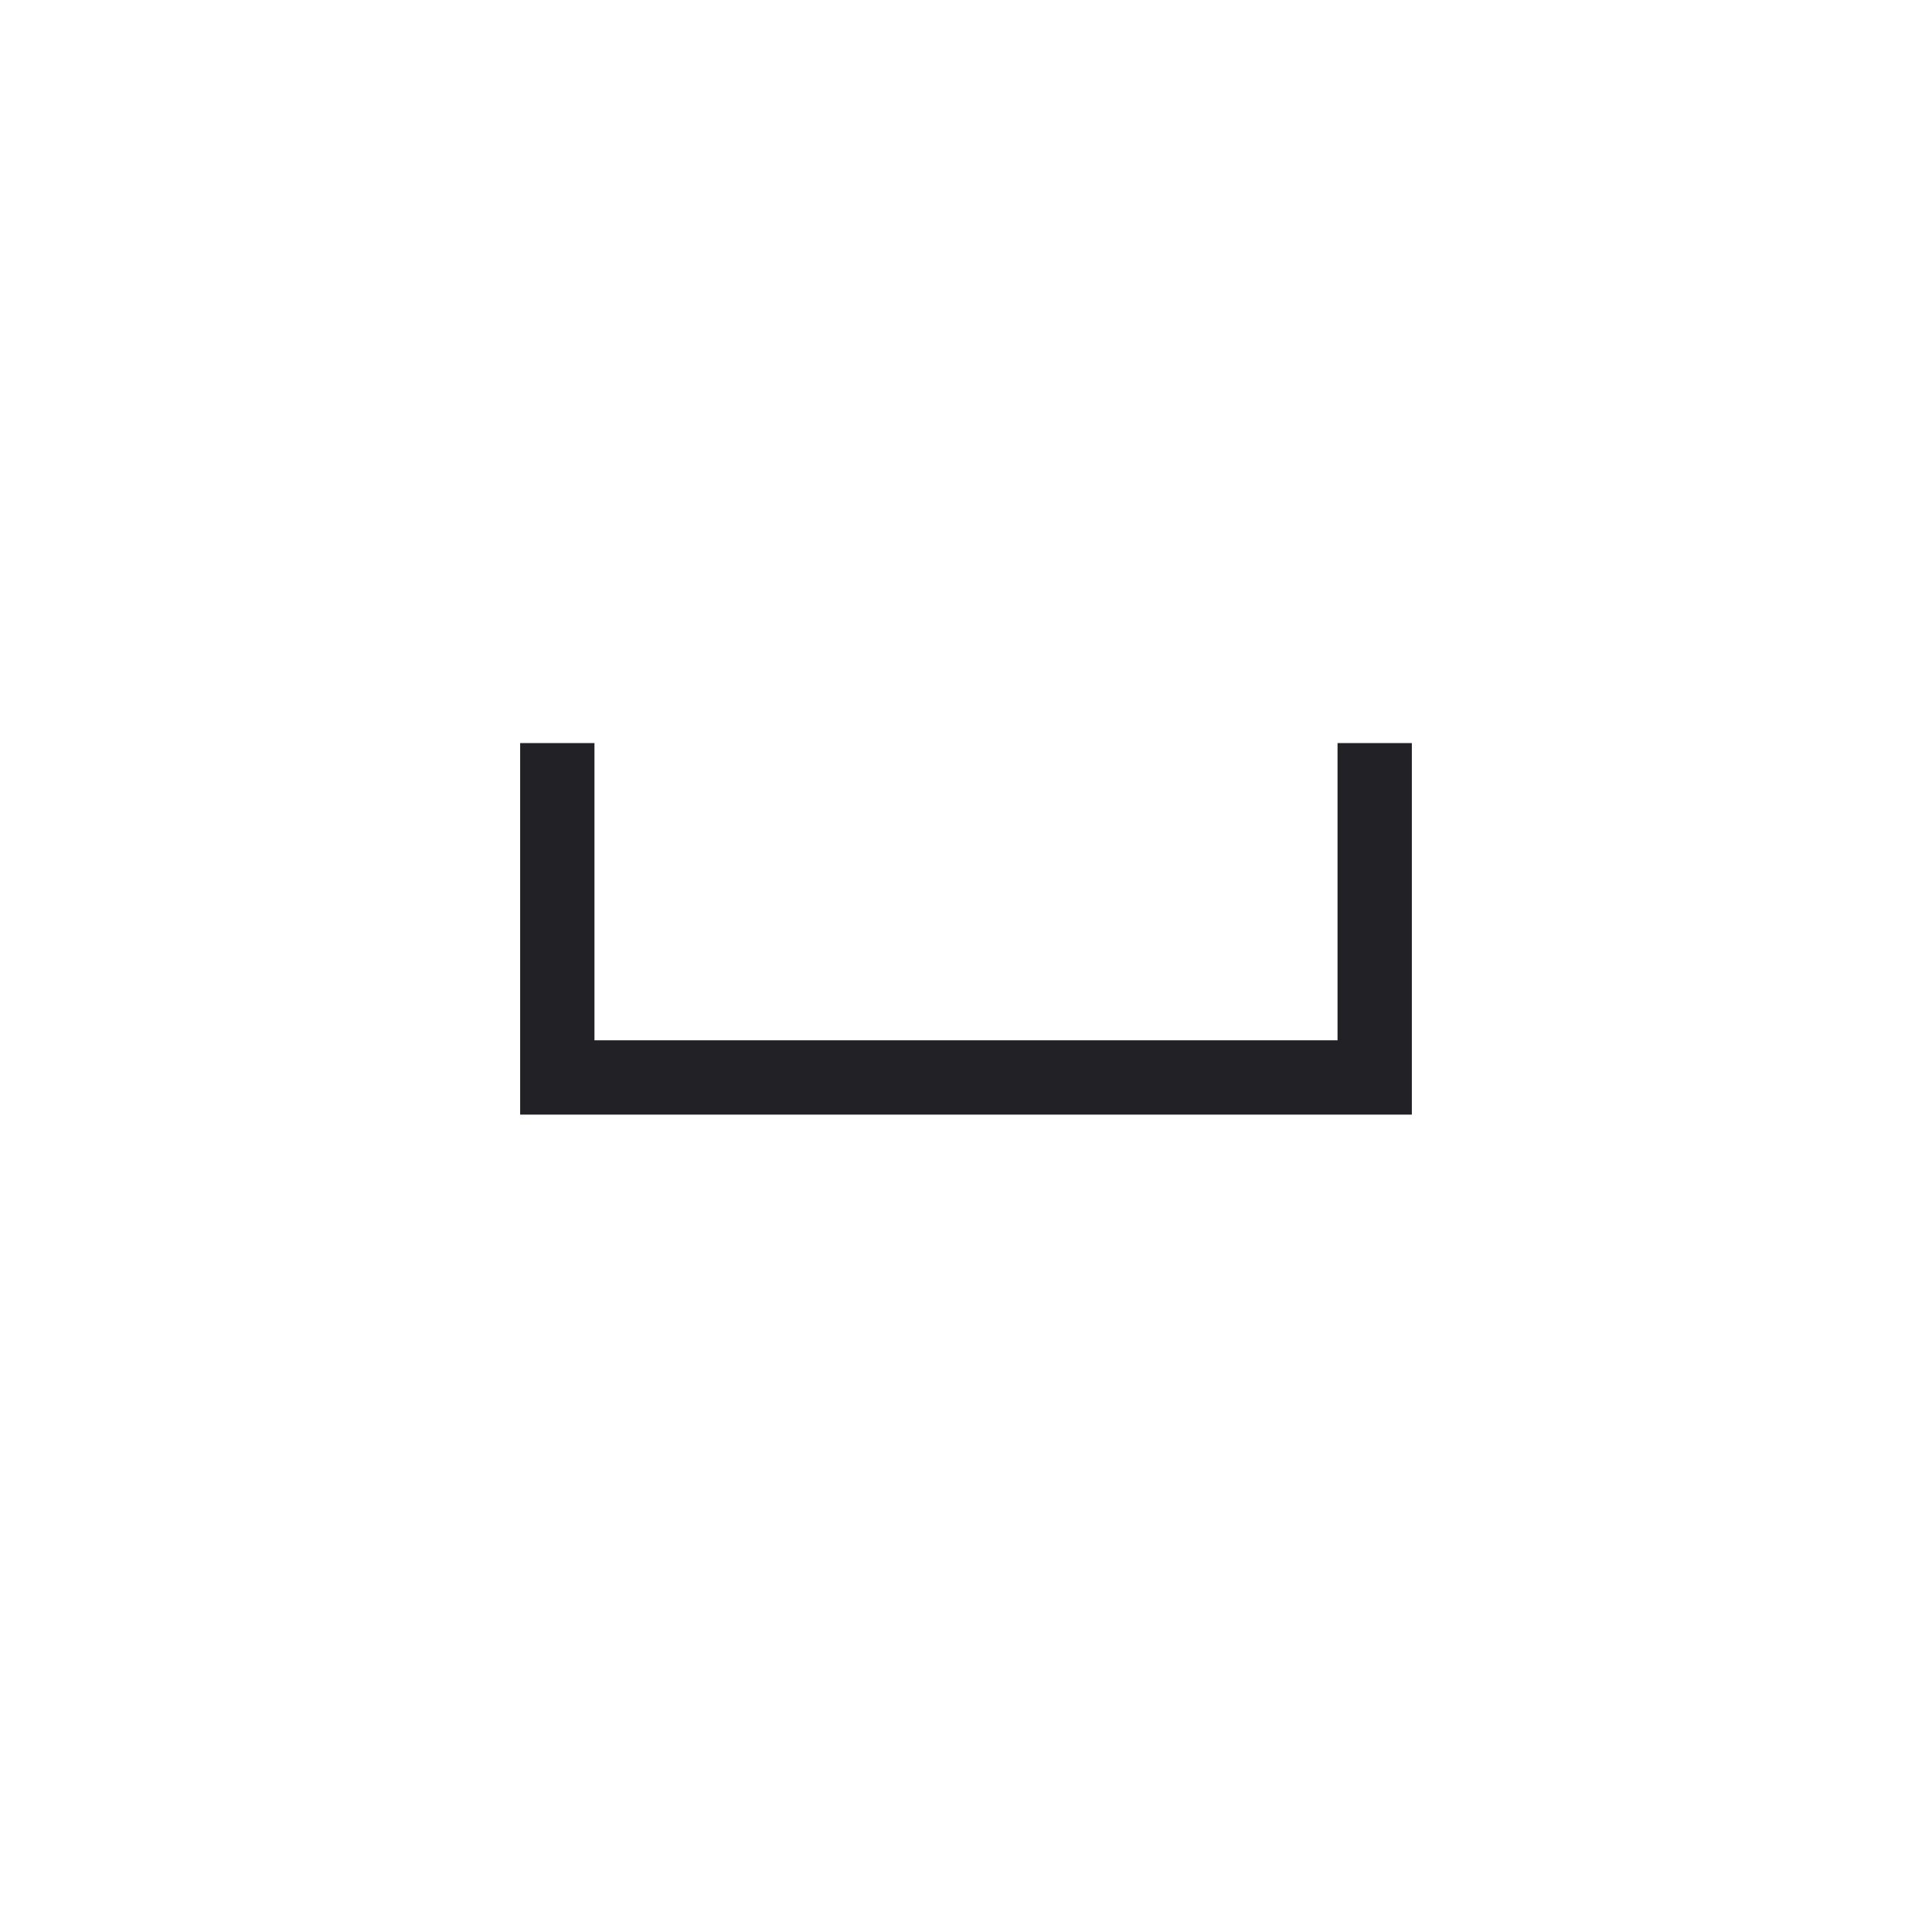
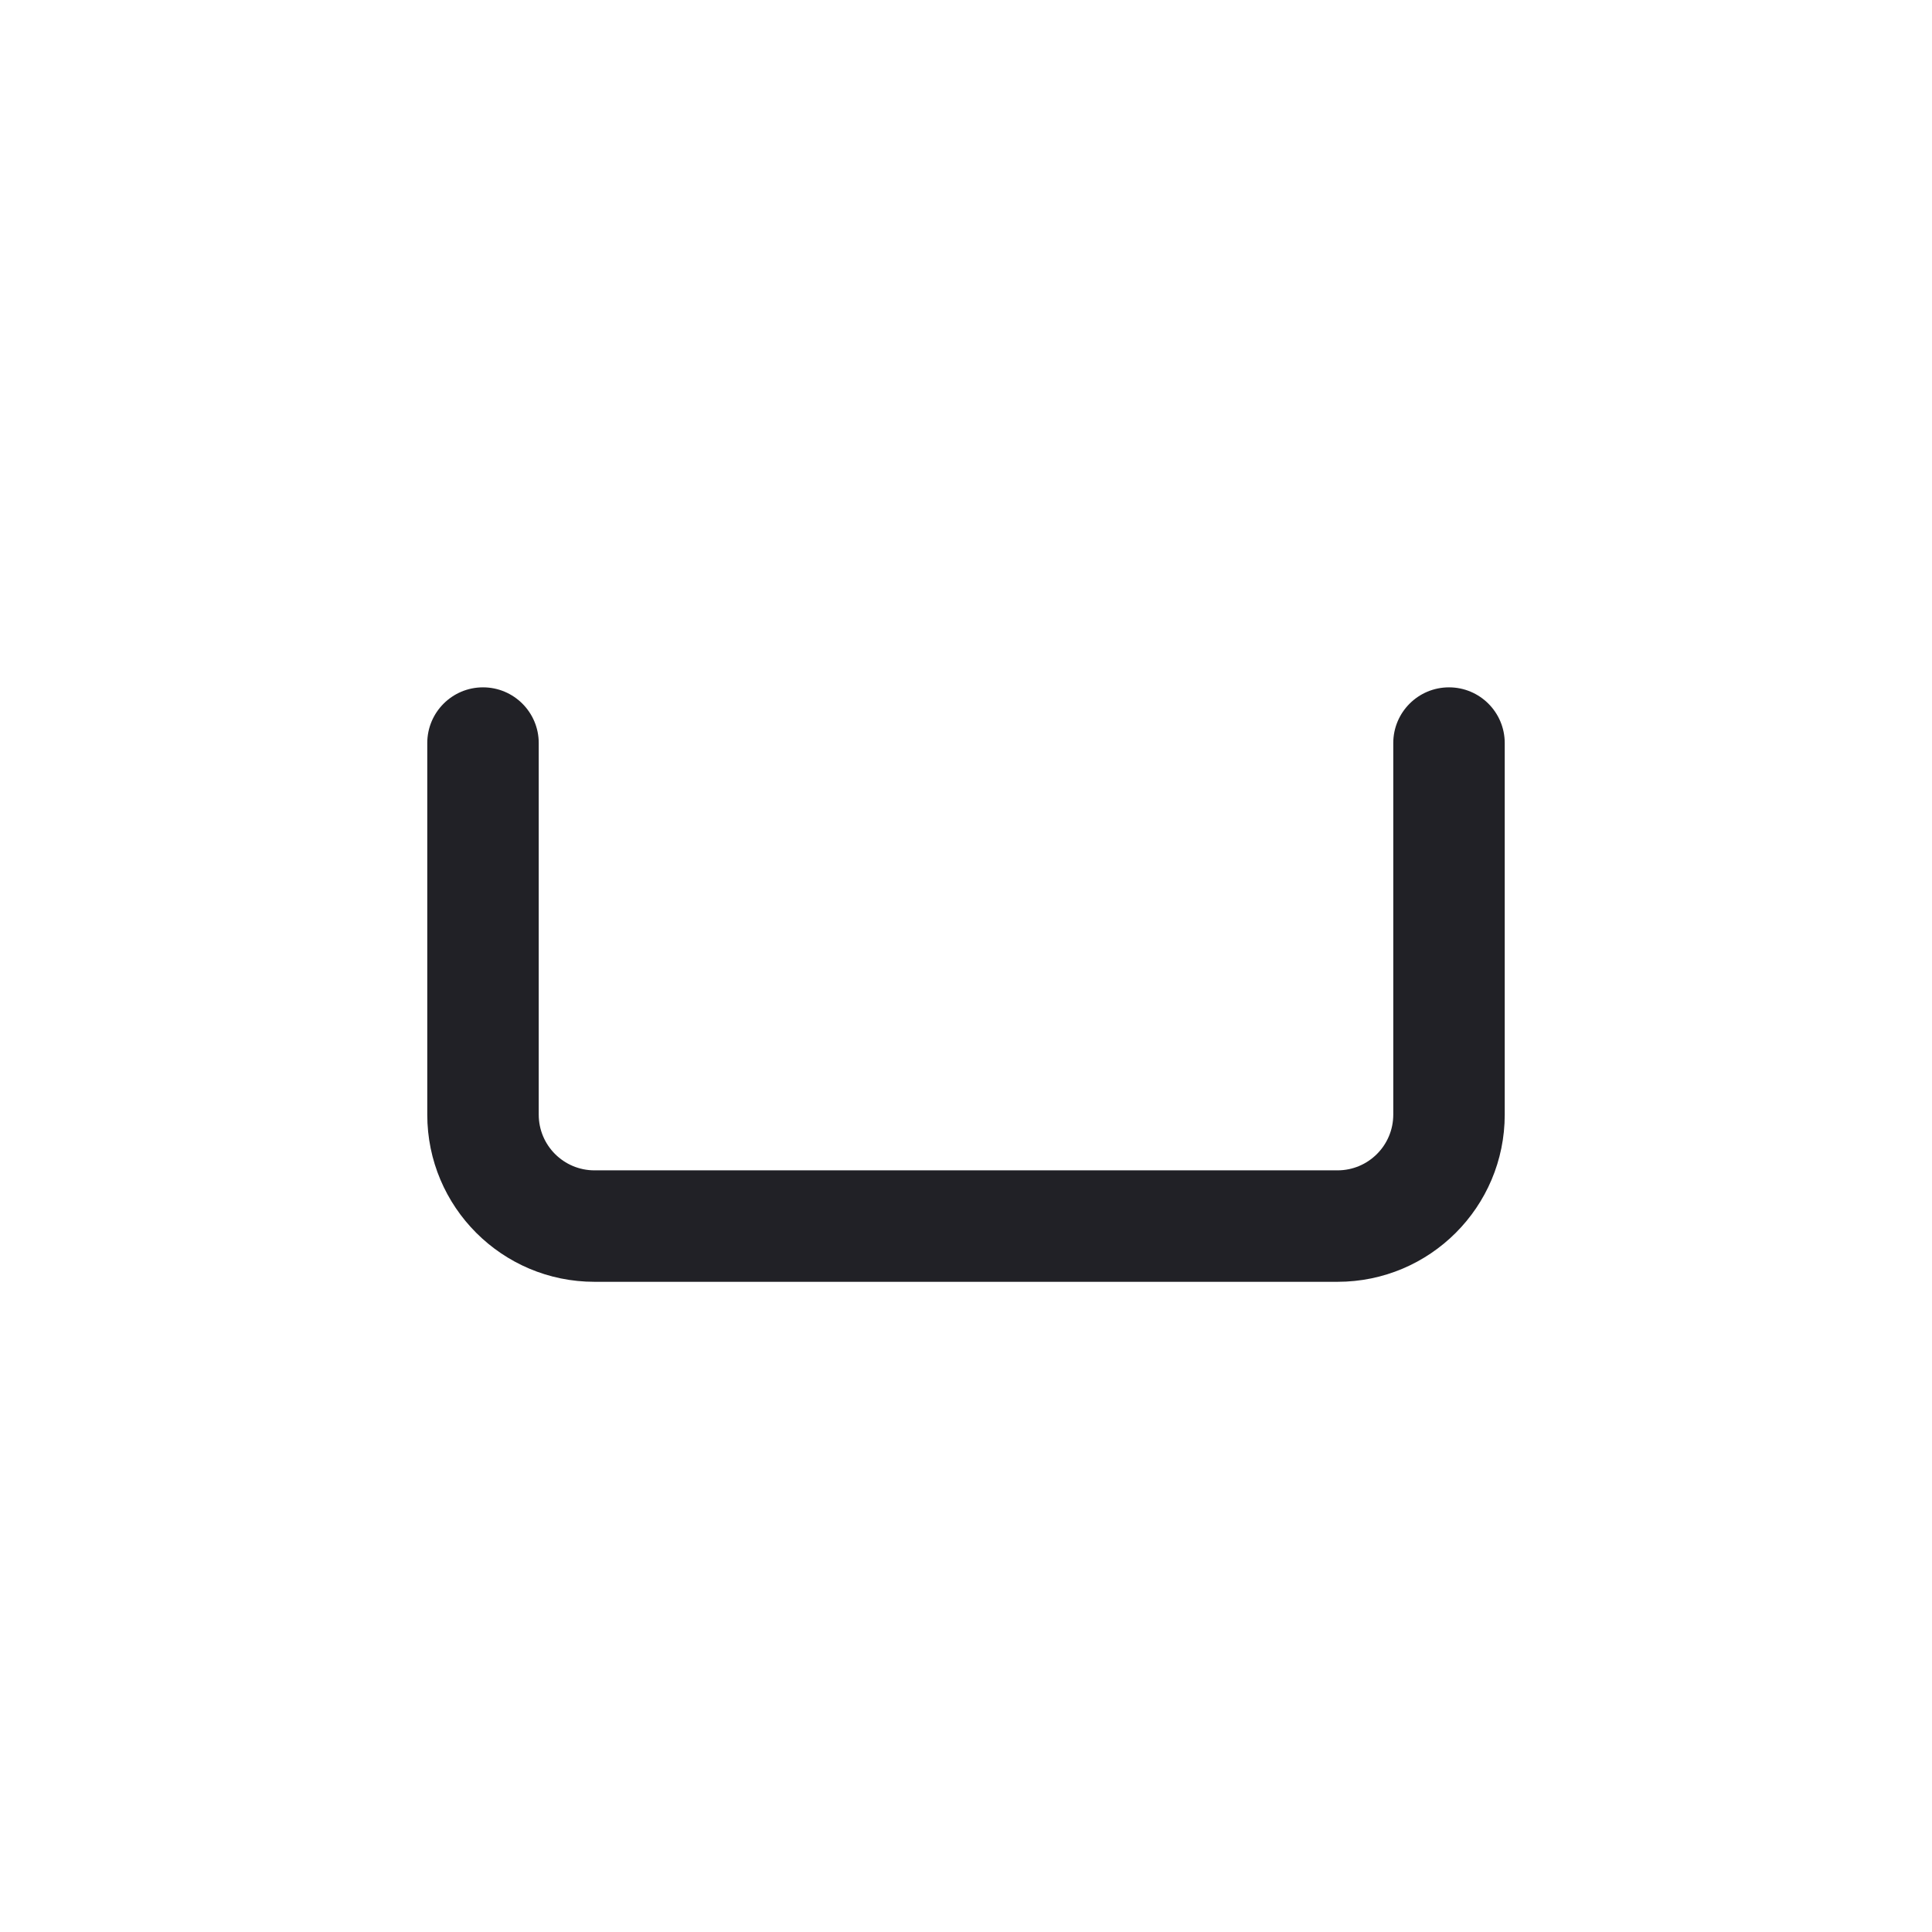
- <svg xmlns="http://www.w3.org/2000/svg" id="Layer_1" data-name="Layer 1" viewBox="0 0 26 26">
-   <polyline points="7.5 10 7.5 14.5 18.5 14.5 18.5 10" style="fill:none;stroke:#212126;stroke-miterlimit:10" />
+ <svg xmlns="http://www.w3.org/2000/svg" id="expanded" viewBox="0 0 26 26">
+   <defs>
+     <style>.cls-1{fill:#212126;}</style>
+   </defs>
+   <path class="cls-1" d="M8,17.25A2.25,2.25,0,0,1,5.75,15V10a.75.75,0,0,1,1.5,0v5a.75.75,0,0,0,.75.75H18a.75.75,0,0,0,.75-.75V10a.75.75,0,0,1,1.5,0v5A2.25,2.25,0,0,1,18,17.25Z" />
</svg>
